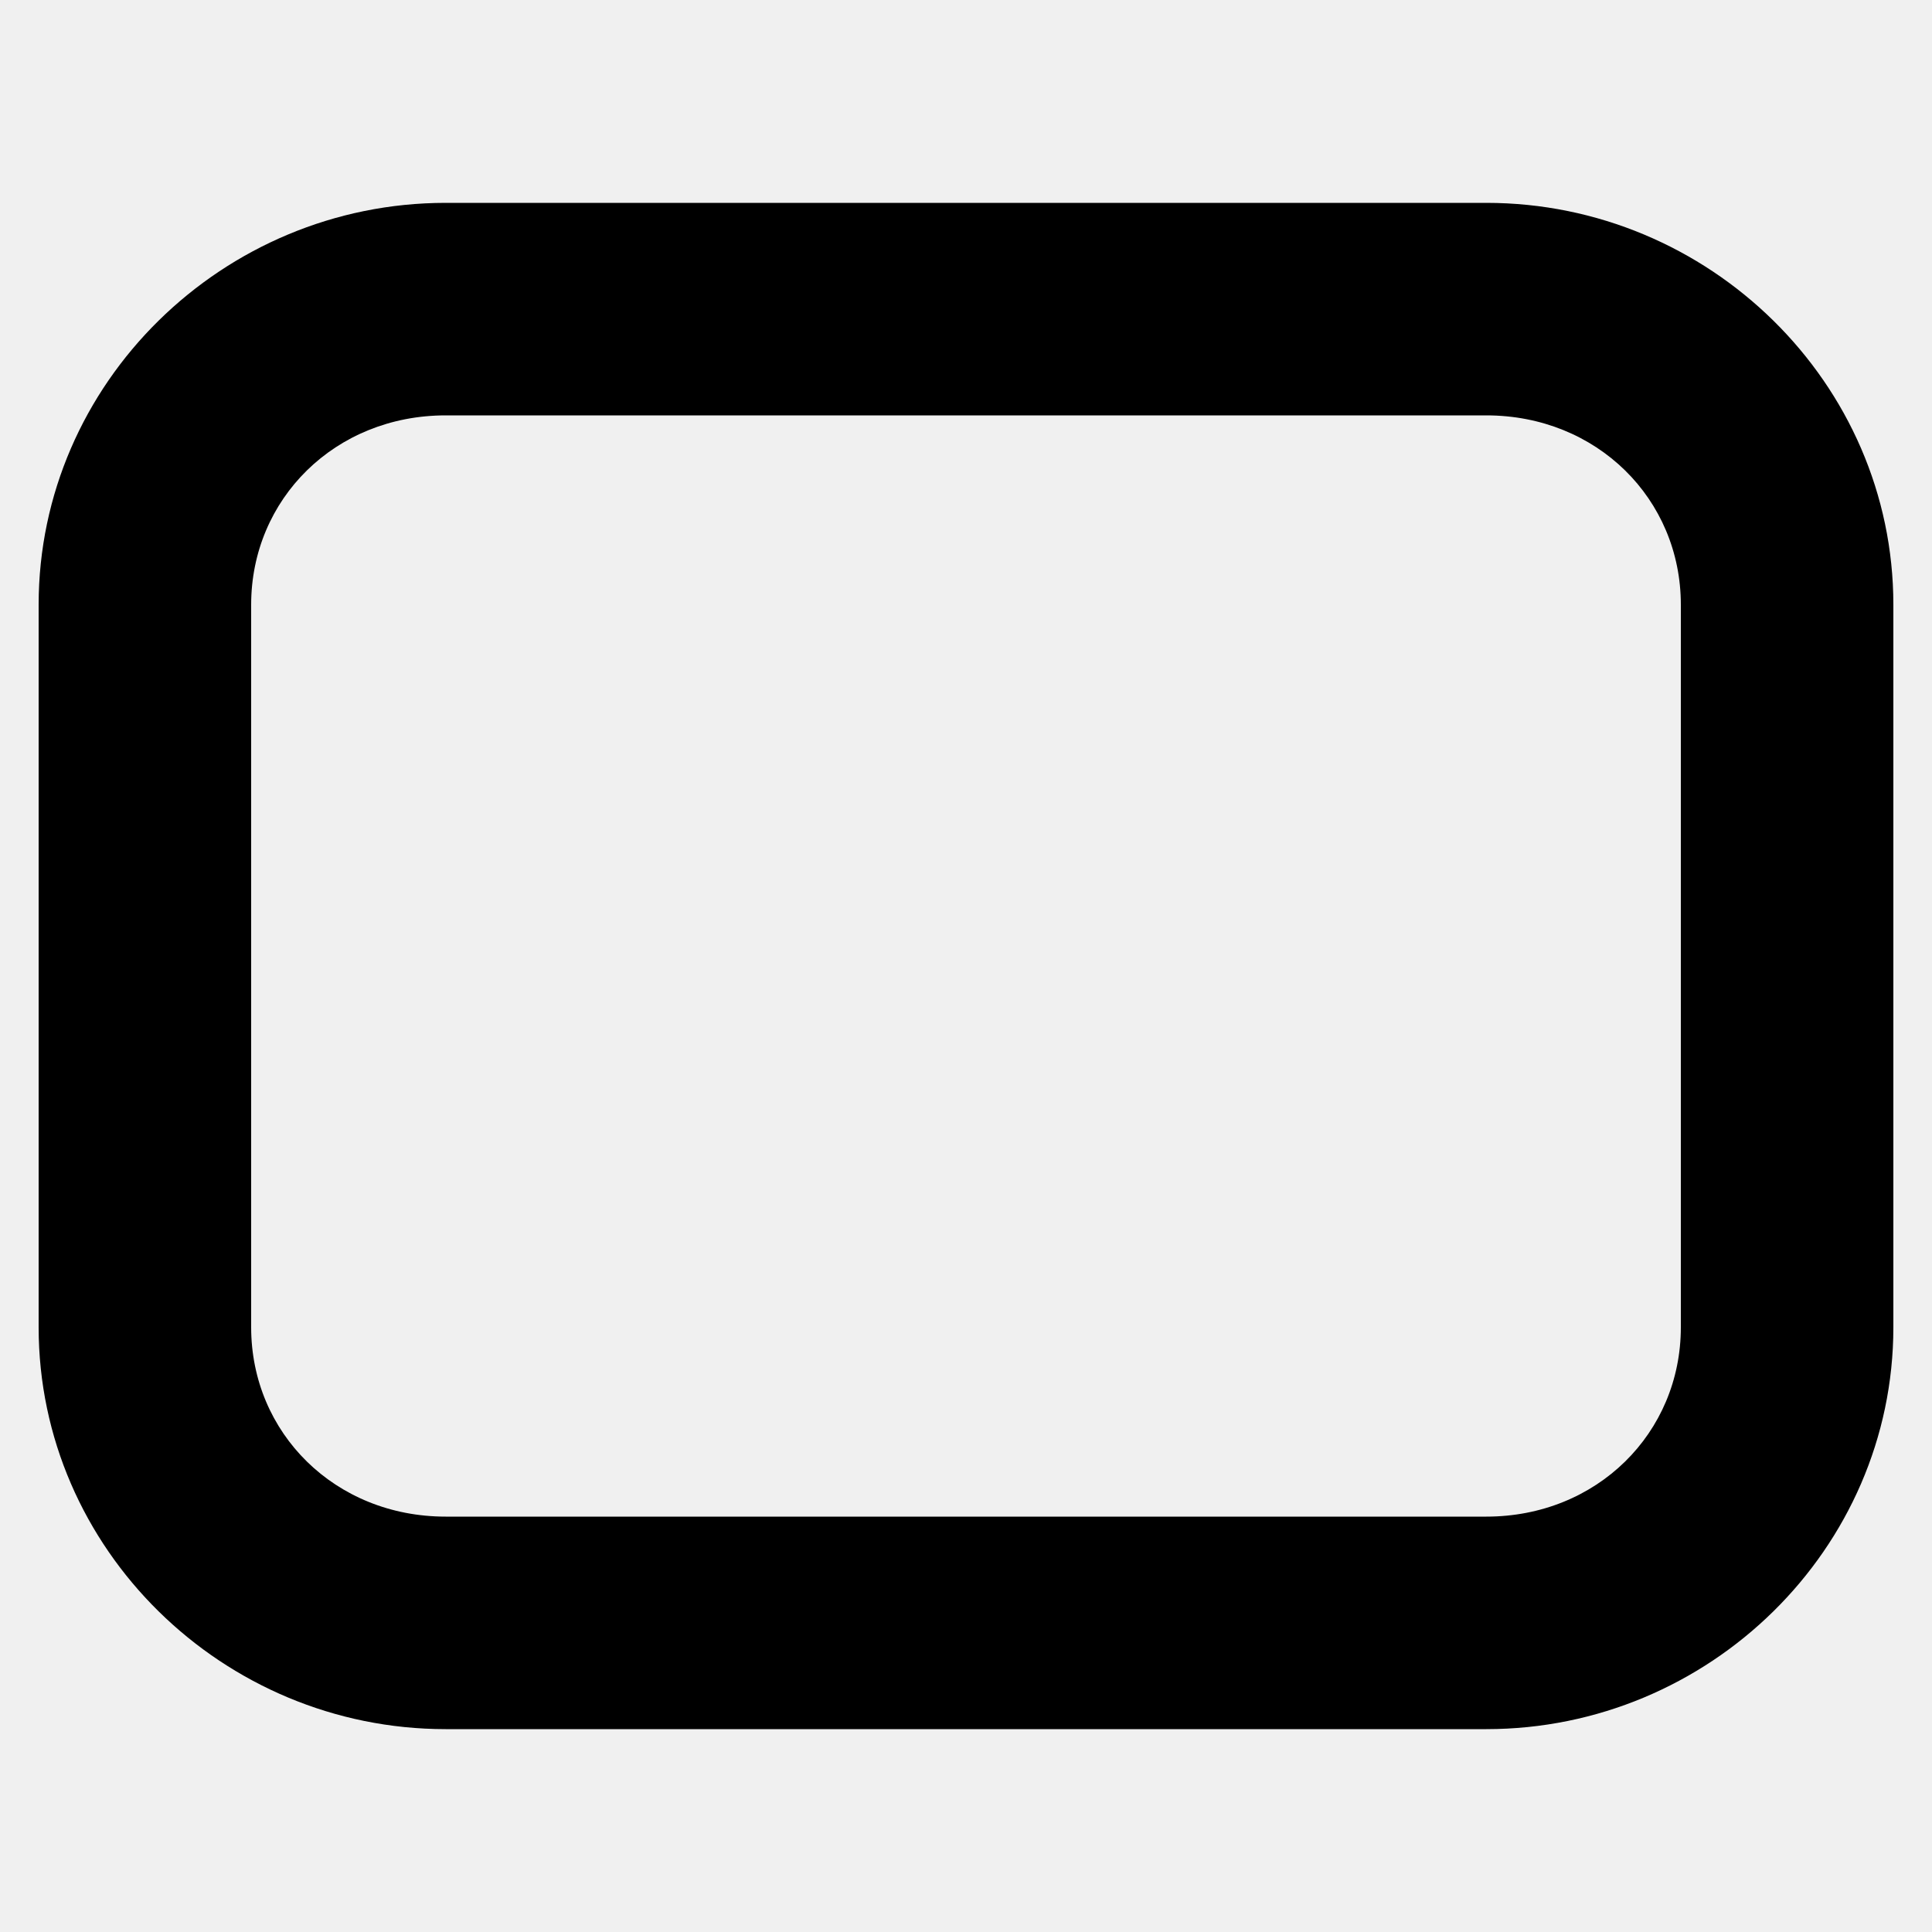
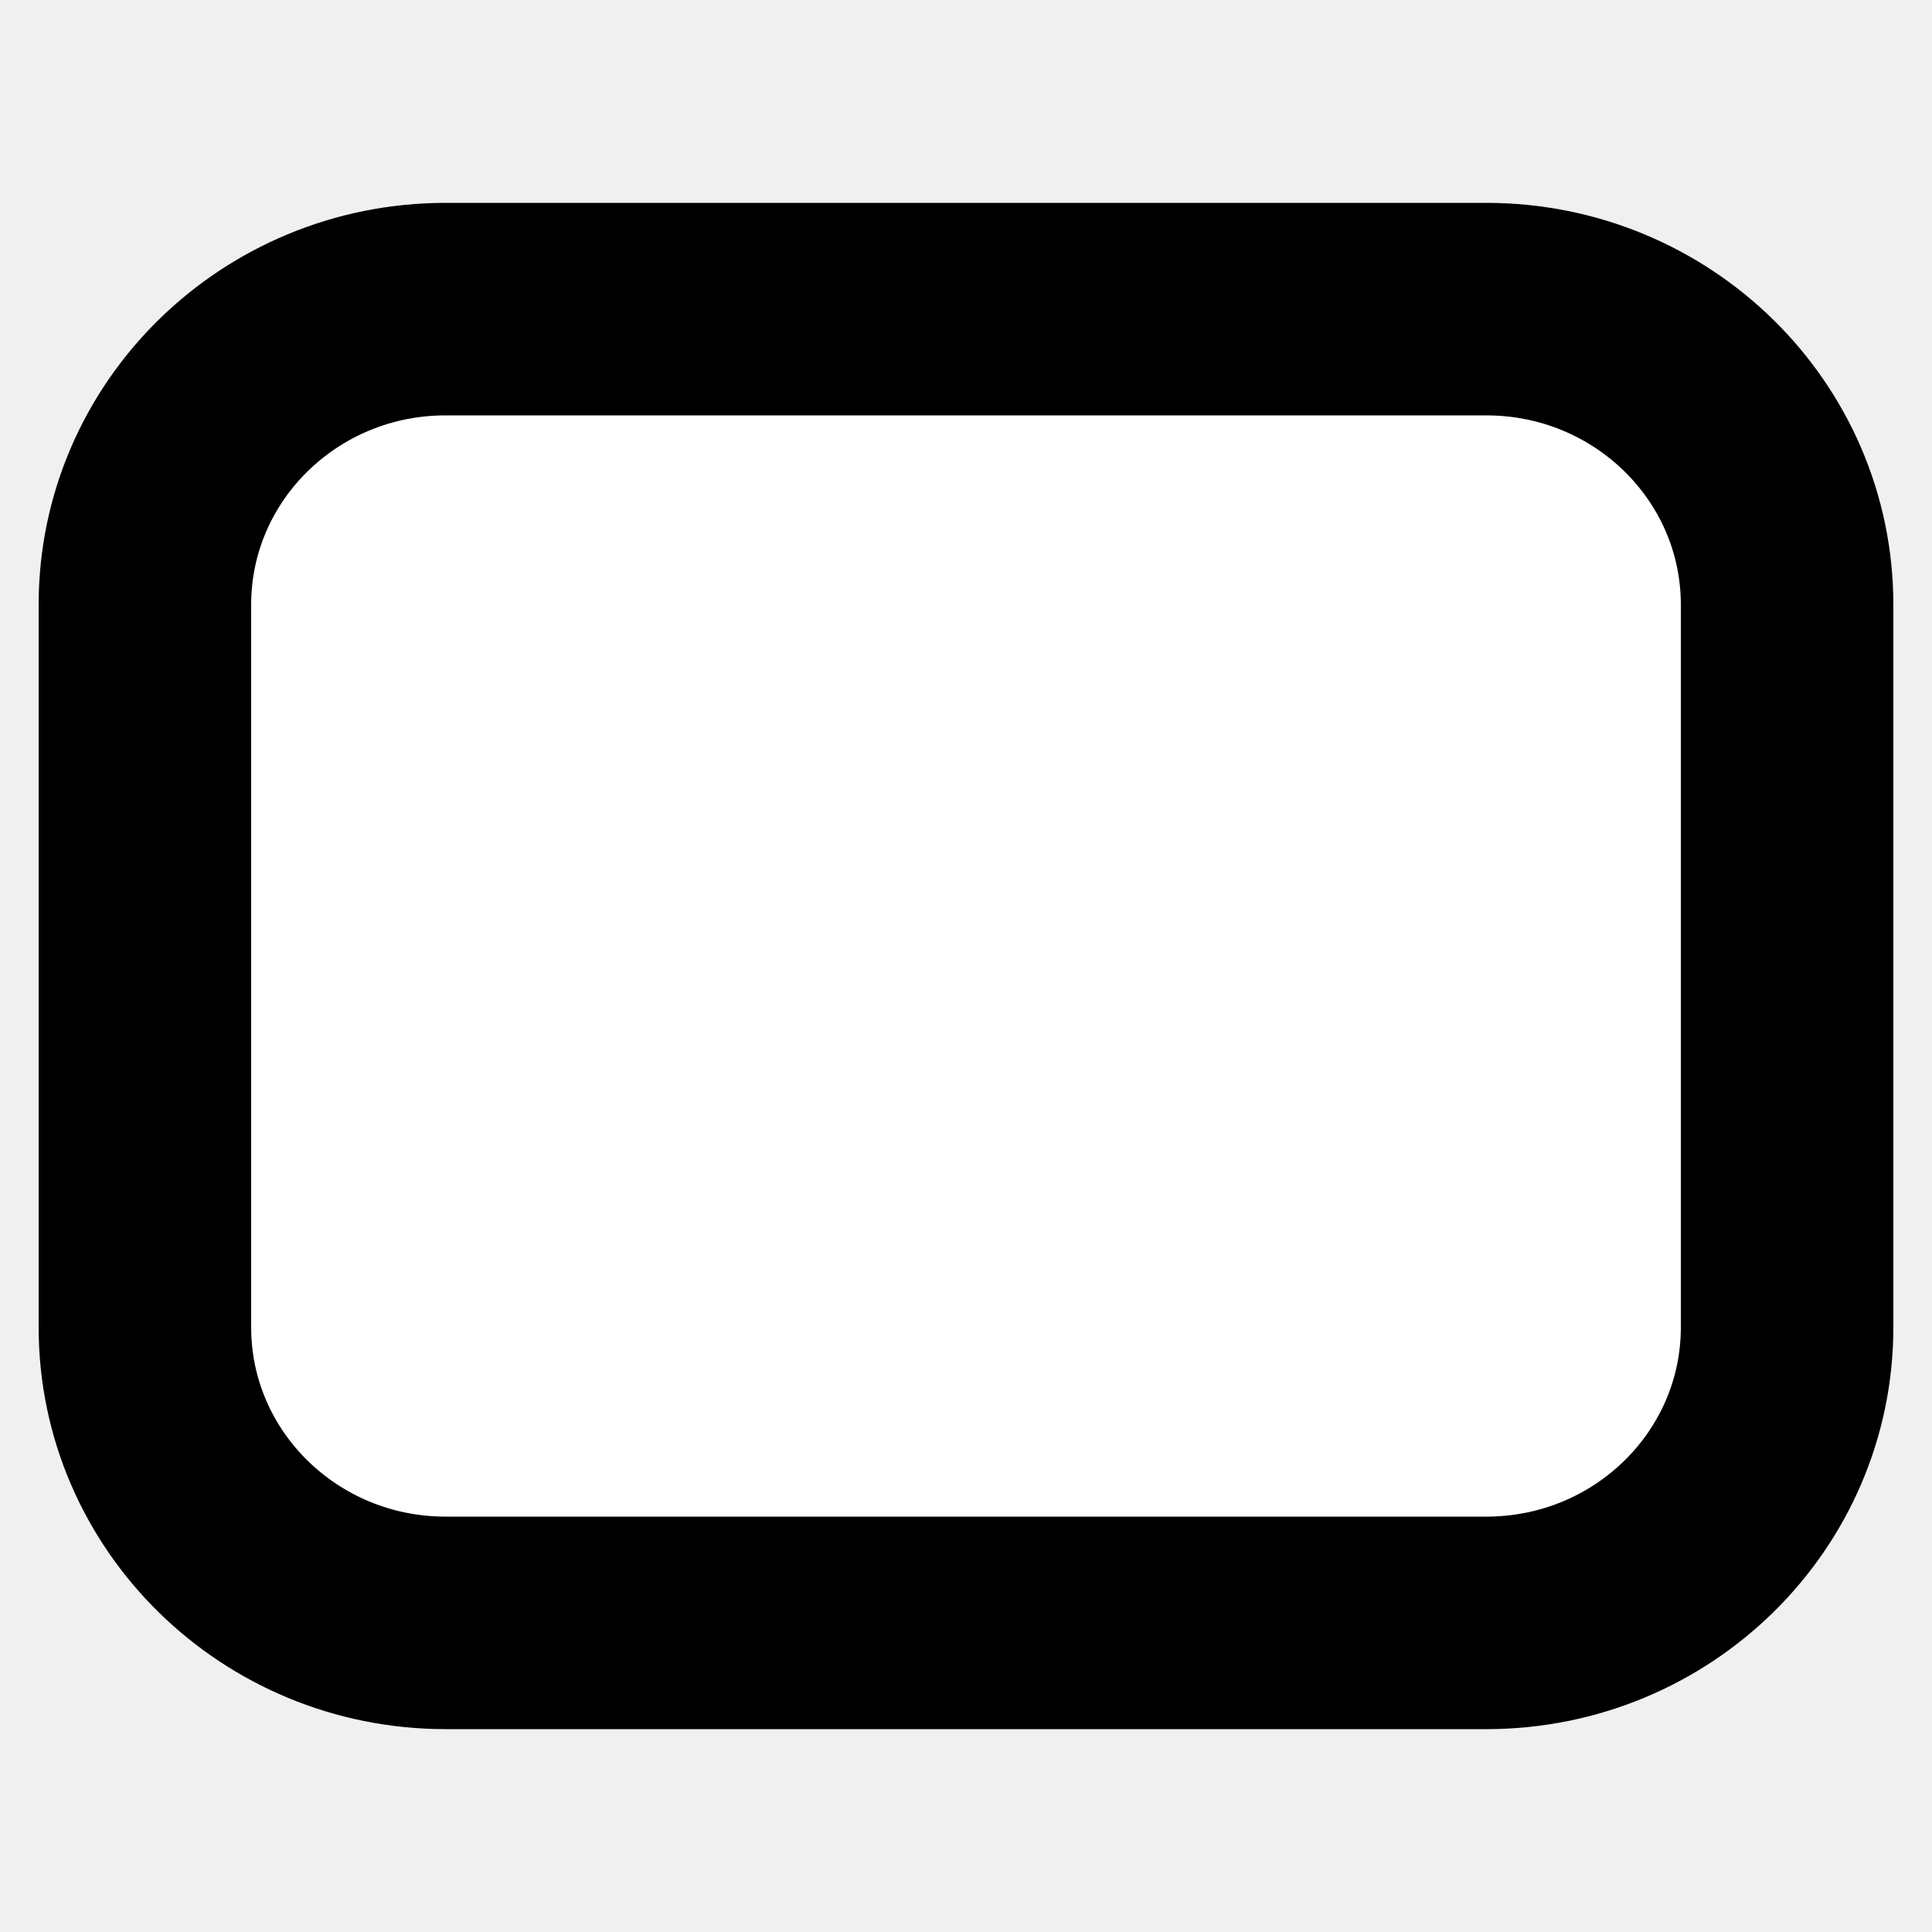
- <svg xmlns="http://www.w3.org/2000/svg" width="2000" height="2000" viewBox="0 0 2000 2000" id="svg2" version="1.1">
-   <defs id="defs4" />
-   <g id="layer1" transform="translate(0,947.6378)">
-     <path style="color:#000000;font-style:normal;font-variant:normal;font-weight:normal;font-stretch:normal;font-size:medium;line-height:normal;font-family:sans-serif;text-indent:0;text-align:start;text-decoration:none;text-decoration-line:none;text-decoration-style:solid;text-decoration-color:#000000;letter-spacing:normal;word-spacing:normal;text-transform:none;direction:ltr;block-progression:tb;writing-mode:lr-tb;baseline-shift:baseline;text-anchor:start;white-space:normal;clip-rule:nonzero;display:inline;overflow:visible;visibility:visible;opacity:1;isolation:auto;mix-blend-mode:normal;color-interpolation:sRGB;color-interpolation-filters:linearRGB;solid-color:#000000;solid-opacity:1;fill:#000000;fill-opacity:1;fill-rule:nonzero;stroke:none;stroke-width:220;stroke-linecap:round;stroke-linejoin:miter;stroke-miterlimit:4;stroke-dasharray:none;stroke-dashoffset:0;stroke-opacity:1;color-rendering:auto;image-rendering:auto;shape-rendering:auto;text-rendering:auto;enable-background:accumulate" d="m 461.338,-737.639 c -230.506,0 -421.338,186.409 -421.338,416 l 0,748 c 0,229.591 190.832,416 421.338,416 l 1077.324,0 c 230.506,0 421.338,-186.409 421.338,-416 l 0,-748 c 0,-229.591 -190.832,-416 -421.338,-416 l -1077.324,0 z m 0,220 1077.324,0 c 114.456,0 201.338,86.543 201.338,196 l 0,748 c 0,109.457 -86.882,196 -201.338,196 l -1077.324,0 C 346.882,622.361 260,535.818 260,426.361 l 0,-748 c 0,-109.457 86.882,-196 201.338,-196 z" id="rect4187" />
-   </g>
+ <svg xmlns="http://www.w3.org/2000/svg" width="2000" height="2000">
+   <rect width="1700" height="1360" x="150" y="-627.638" rx="311.337" ry="306" fill="#fff" stroke="#000" stroke-width="220" stroke-linecap="round" transform="translate(0 947.638)" />
</svg>
